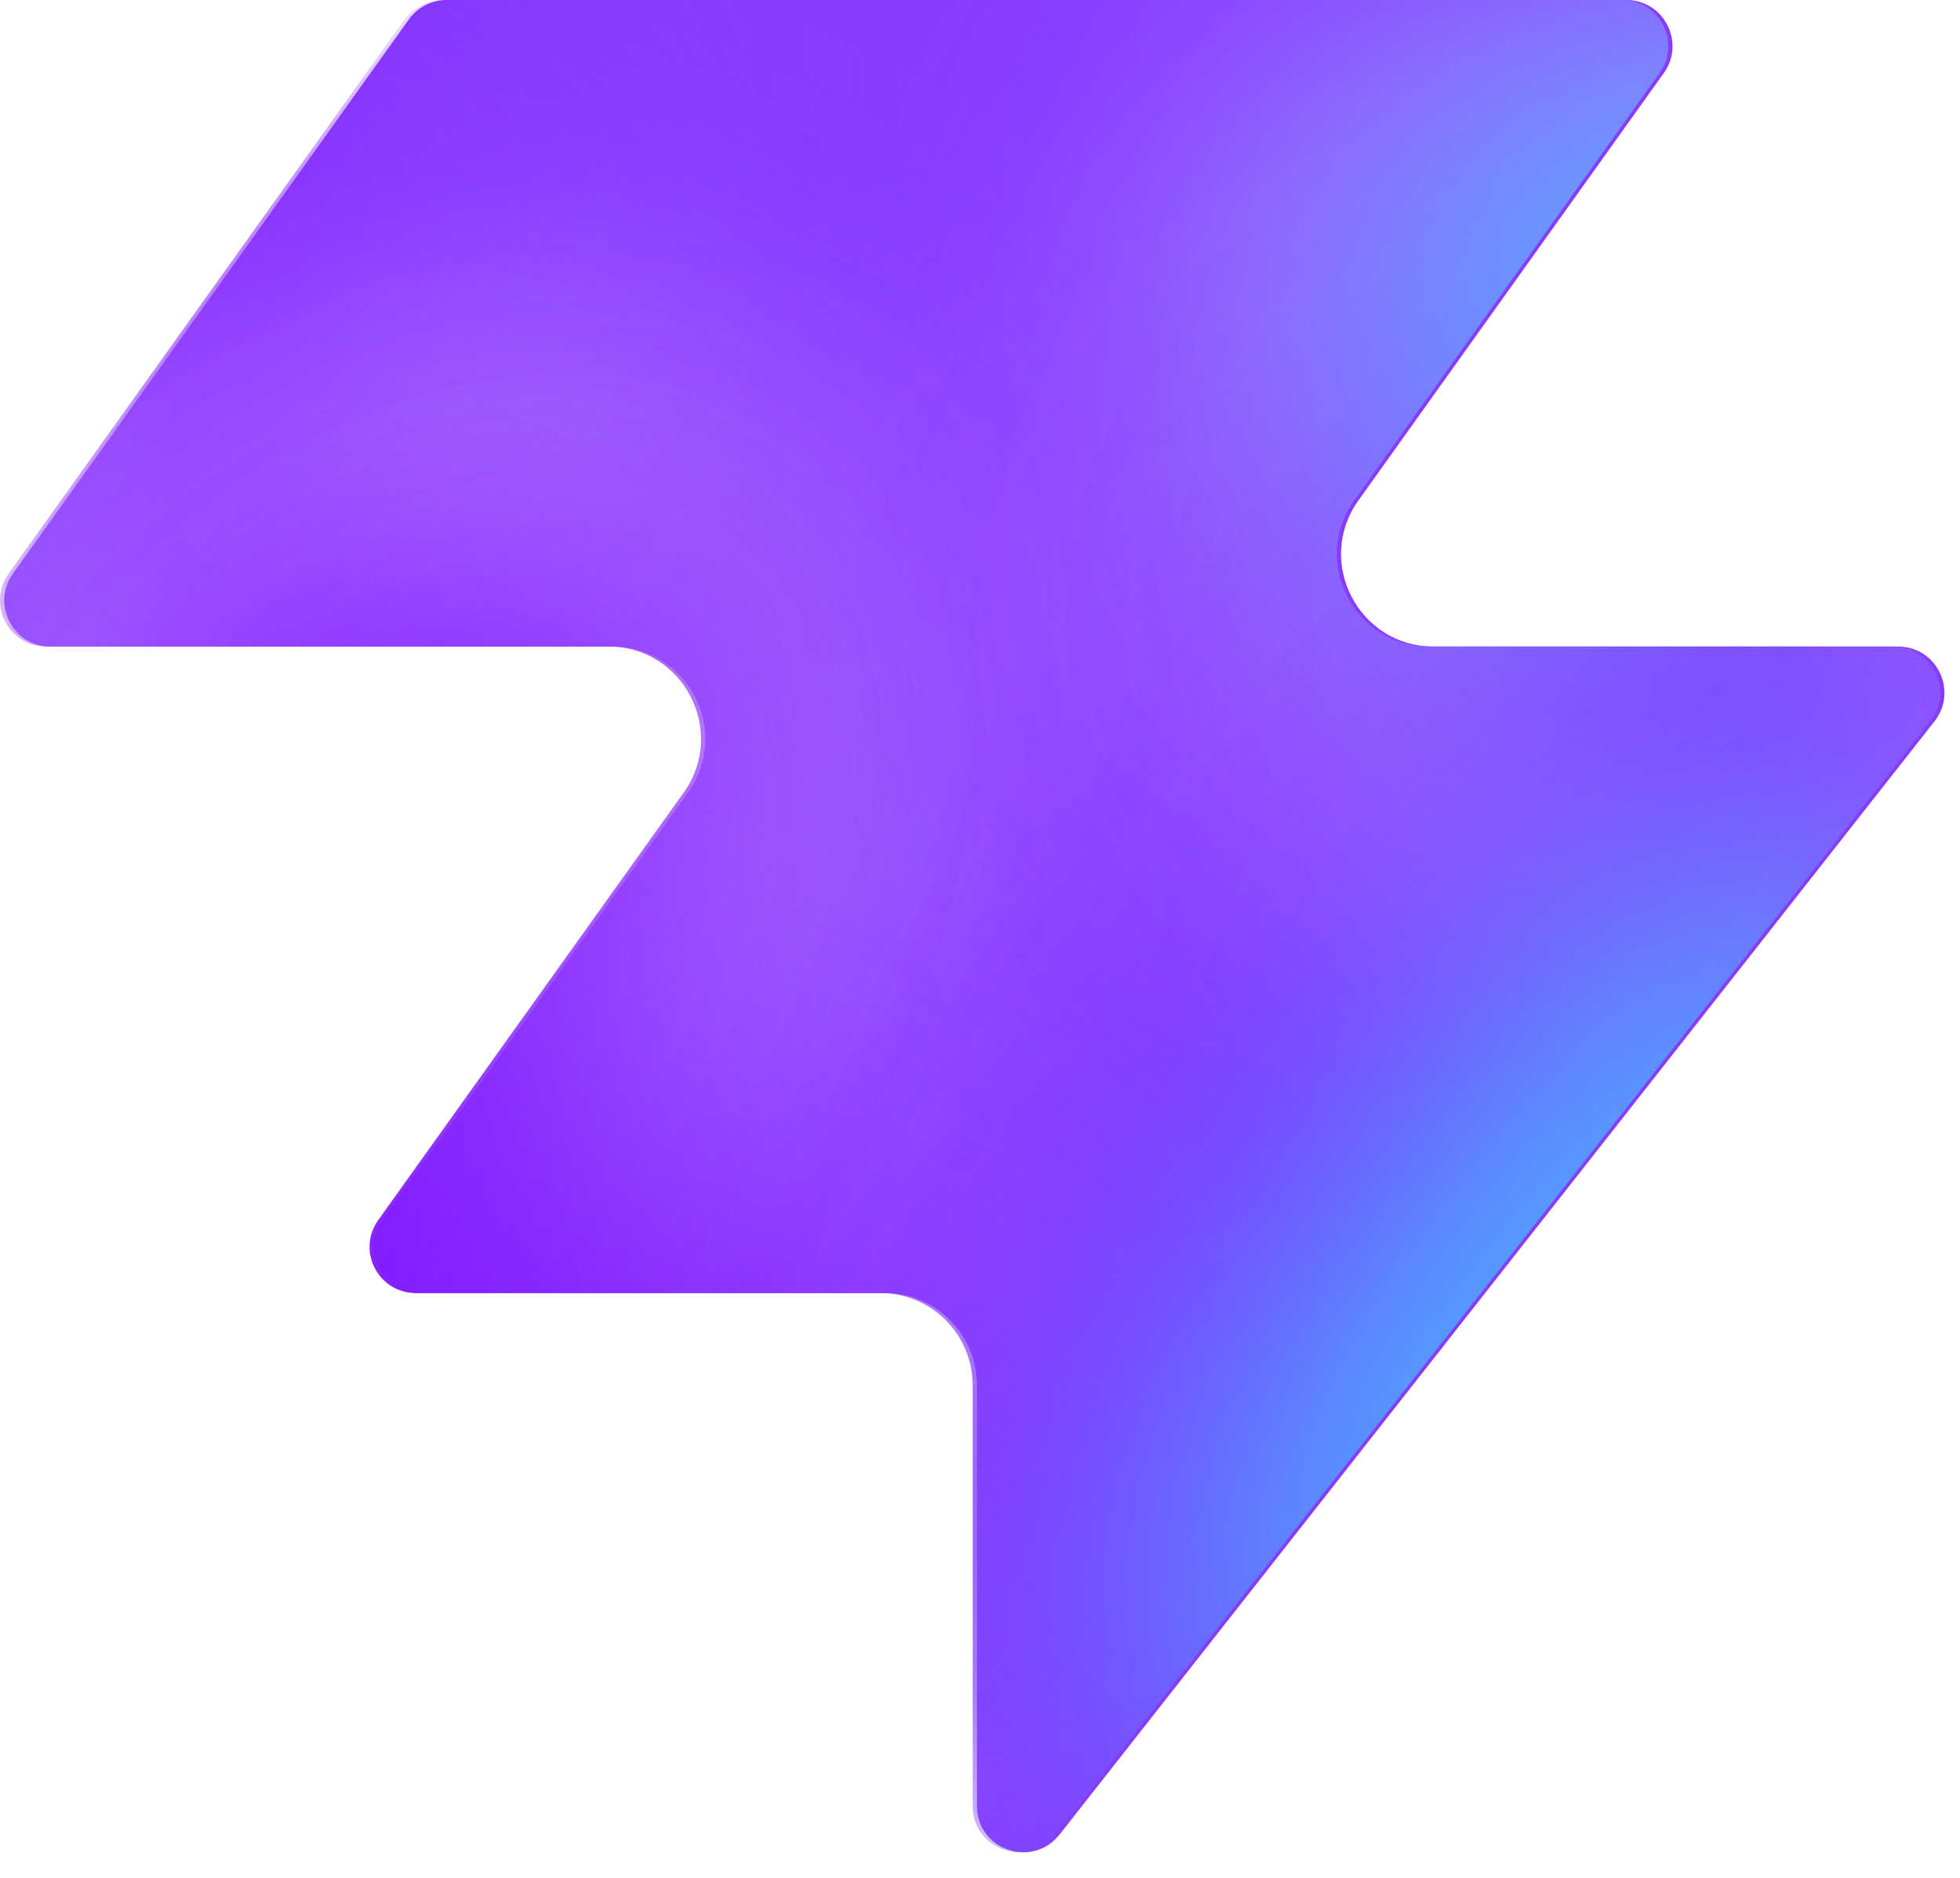
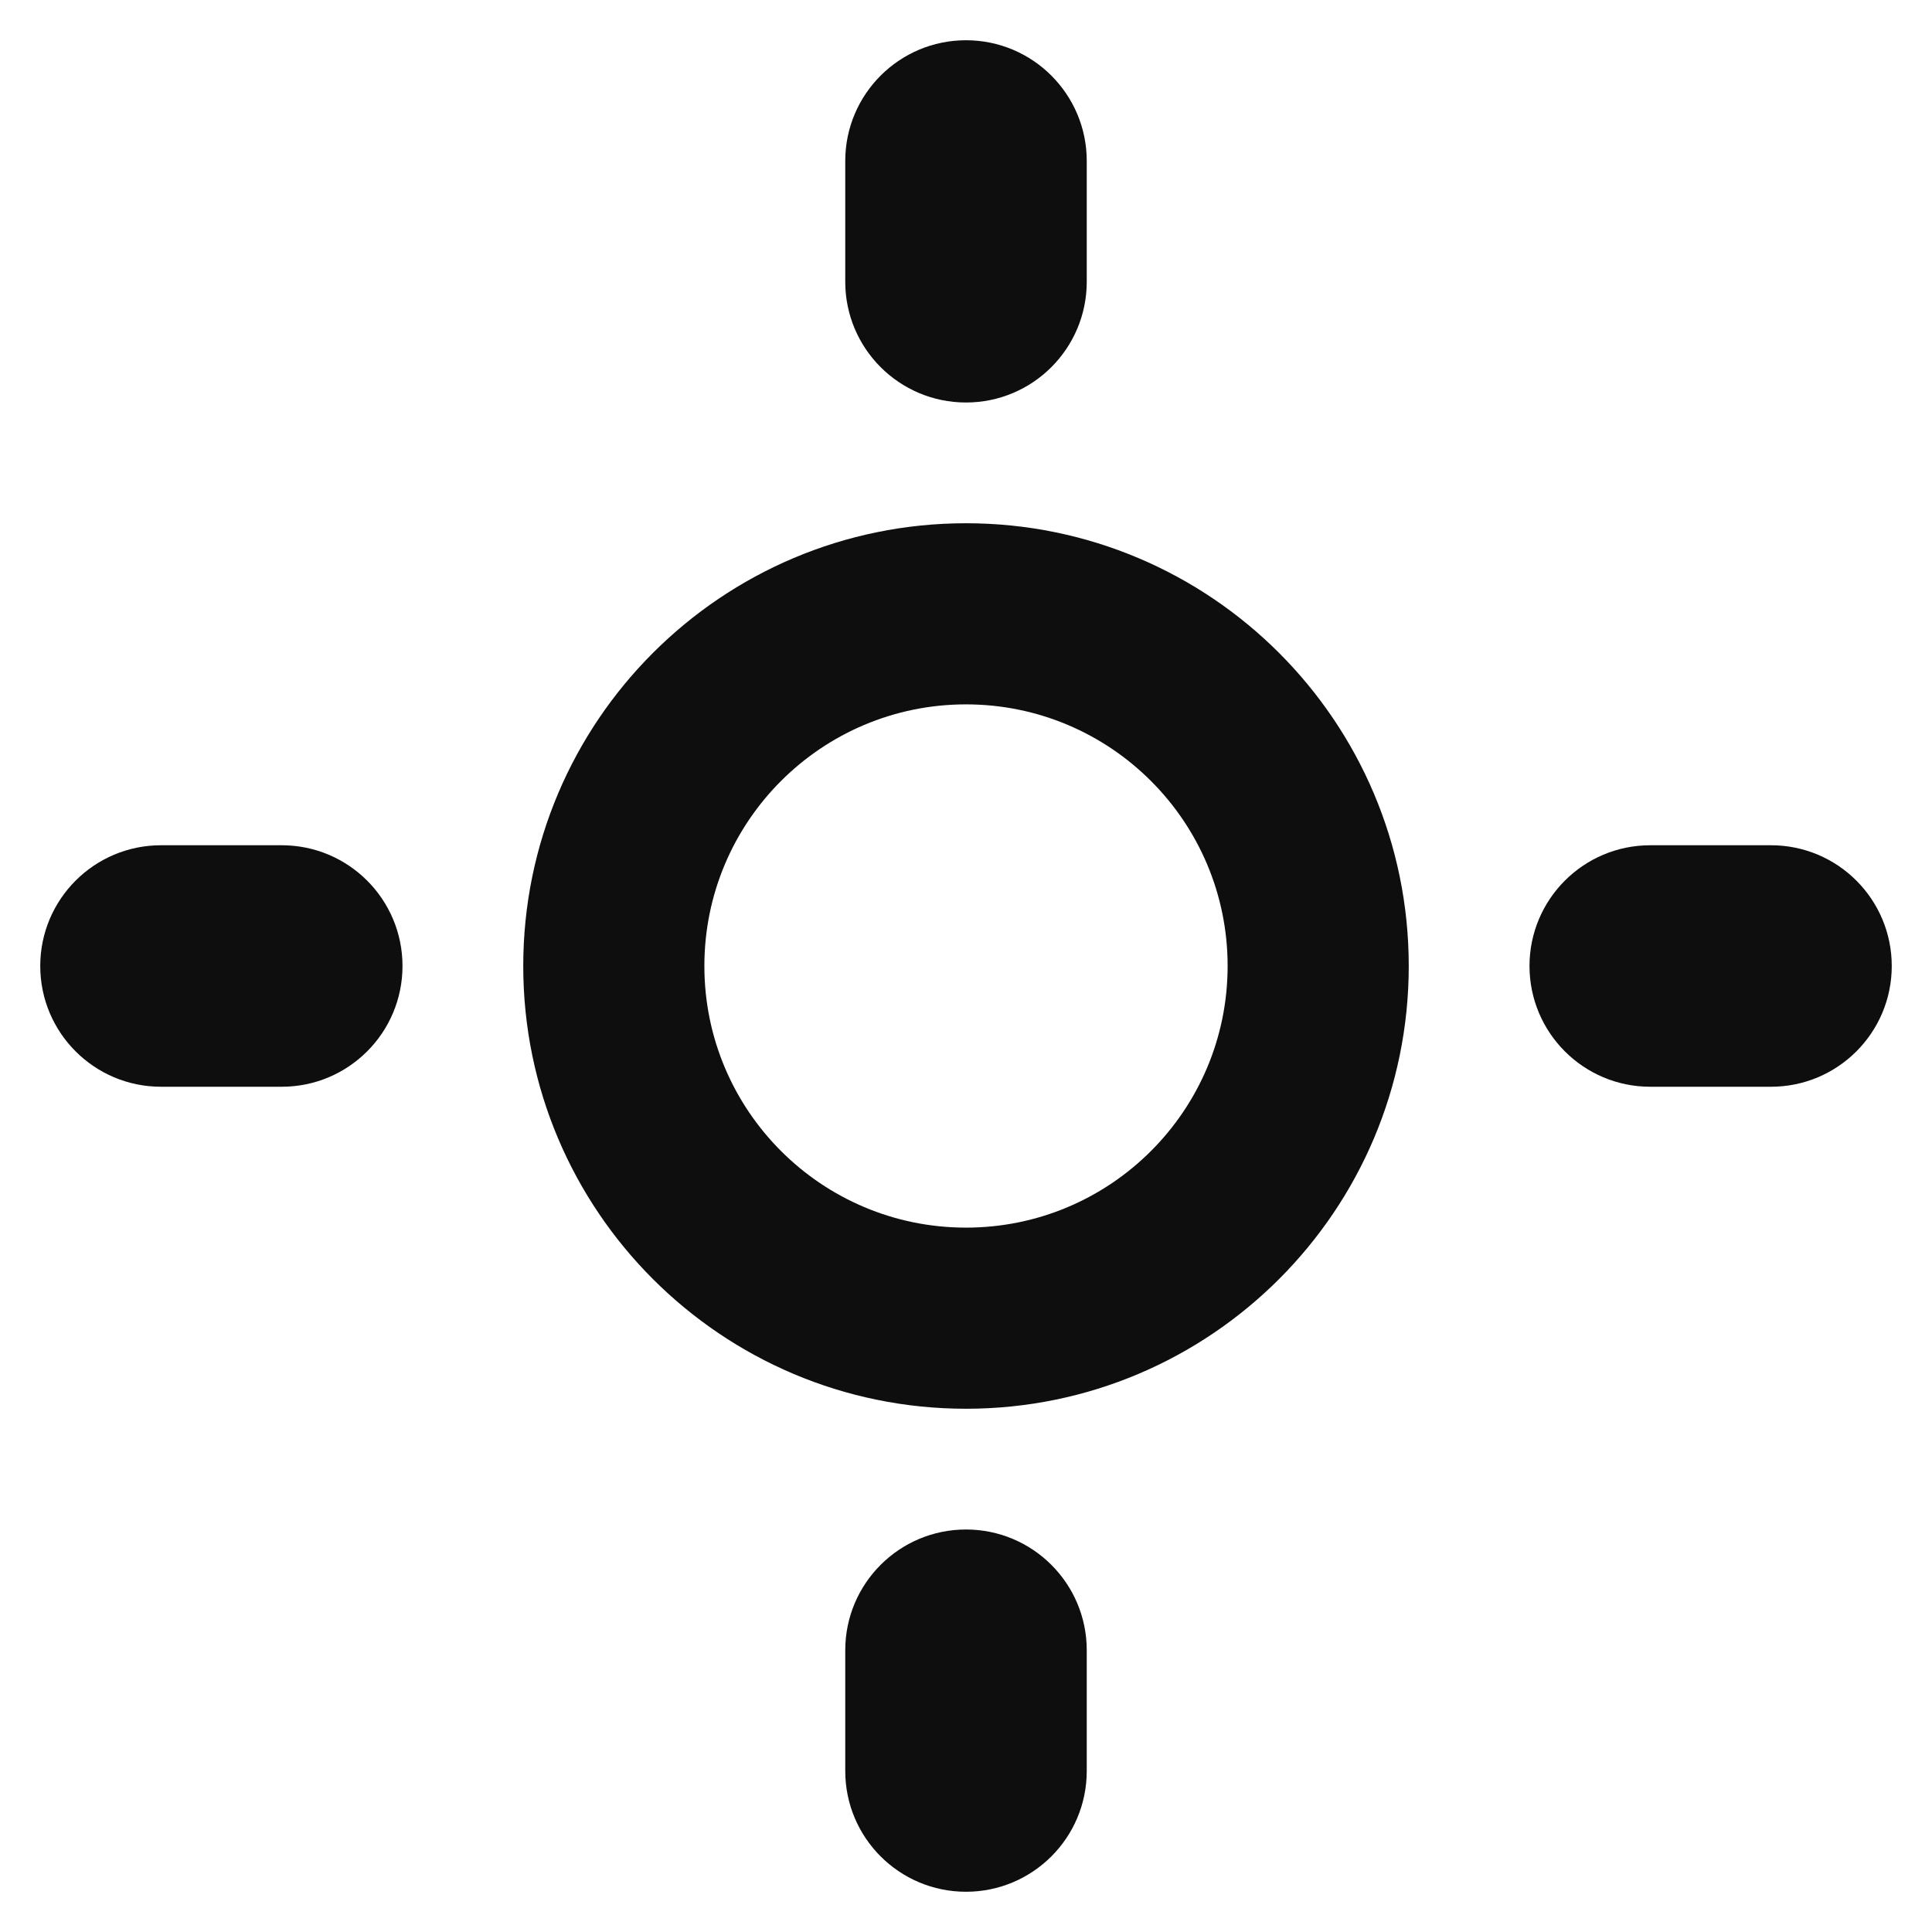
- <svg xmlns="http://www.w3.org/2000/svg" width="48" height="46" fill="none" viewBox="0 0 48 46">
-   <path fill="#863bff" d="M25.946 44.938c-.664.845-2.021.375-2.021-.698V33.937a2.26 2.26 0 0 0-2.262-2.262H10.287c-.92 0-1.456-1.04-.92-1.788l7.48-10.471c1.07-1.497 0-3.578-1.842-3.578H1.237c-.92 0-1.456-1.04-.92-1.788L10.013.474c.214-.297.556-.474.92-.474h28.894c.92 0 1.456 1.04.92 1.788l-7.48 10.471c-1.07 1.498 0 3.579 1.842 3.579h11.377c.943 0 1.473 1.088.89 1.83L25.947 44.94z" style="fill:#863bff;fill:color(display-p3 .525 .23 1);fill-opacity:1" />
-   <mask id="a" width="48" height="46" x="0" y="0" maskUnits="userSpaceOnUse" style="mask-type:alpha">
-     <path fill="#000" d="M25.842 44.938c-.664.844-2.021.375-2.021-.698V33.937a2.26 2.26 0 0 0-2.262-2.262H10.183c-.92 0-1.456-1.04-.92-1.788l7.48-10.471c1.07-1.498 0-3.579-1.842-3.579H1.133c-.92 0-1.456-1.04-.92-1.787L9.91.473c.214-.297.556-.474.92-.474h28.894c.92 0 1.456 1.04.92 1.788l-7.48 10.471c-1.07 1.498 0 3.578 1.842 3.578h11.377c.943 0 1.473 1.088.89 1.832L25.843 44.94z" style="fill:#000;fill-opacity:1" />
-   </mask>
-   <g mask="url(#a)">
-     <g filter="url(#b)">
-       <ellipse cx="5.508" cy="14.704" fill="#ede6ff" rx="5.508" ry="14.704" style="fill:#ede6ff;fill:color(display-p3 .927 .903 1);fill-opacity:1" transform="matrix(.00324 1 1 -.00324 -4.47 31.516)" />
-     </g>
-     <g filter="url(#c)">
-       <ellipse cx="10.399" cy="29.851" fill="#ede6ff" rx="10.399" ry="29.851" style="fill:#ede6ff;fill:color(display-p3 .927 .903 1);fill-opacity:1" transform="matrix(.00324 1 1 -.00324 -39.328 7.883)" />
-     </g>
-     <g filter="url(#d)">
-       <ellipse cx="5.508" cy="30.487" fill="#7e14ff" rx="5.508" ry="30.487" style="fill:#7e14ff;fill:color(display-p3 .492 .077 1);fill-opacity:1" transform="rotate(89.814 -25.913 -14.639)scale(1 -1)" />
-     </g>
-     <g filter="url(#e)">
-       <ellipse cx="5.508" cy="30.599" fill="#7e14ff" rx="5.508" ry="30.599" style="fill:#7e14ff;fill:color(display-p3 .492 .077 1);fill-opacity:1" transform="rotate(89.814 -32.644 -3.334)scale(1 -1)" />
-     </g>
-     <g filter="url(#f)">
-       <ellipse cx="5.508" cy="30.599" fill="#7e14ff" rx="5.508" ry="30.599" style="fill:#7e14ff;fill:color(display-p3 .492 .077 1);fill-opacity:1" transform="matrix(.00324 1 1 -.00324 -34.34 30.47)" />
-     </g>
-     <g filter="url(#g)">
-       <ellipse cx="14.072" cy="22.078" fill="#ede6ff" rx="14.072" ry="22.078" style="fill:#ede6ff;fill:color(display-p3 .927 .903 1);fill-opacity:1" transform="rotate(93.35 24.506 48.493)scale(-1 1)" />
-     </g>
-     <g filter="url(#h)">
-       <ellipse cx="3.47" cy="21.501" fill="#7e14ff" rx="3.47" ry="21.501" style="fill:#7e14ff;fill:color(display-p3 .492 .077 1);fill-opacity:1" transform="rotate(89.009 28.708 47.59)scale(-1 1)" />
-     </g>
-     <g filter="url(#i)">
-       <ellipse cx="3.47" cy="21.501" fill="#7e14ff" rx="3.47" ry="21.501" style="fill:#7e14ff;fill:color(display-p3 .492 .077 1);fill-opacity:1" transform="rotate(89.009 28.708 47.59)scale(-1 1)" />
-     </g>
-     <g filter="url(#j)">
-       <ellipse cx=".387" cy="8.972" fill="#7e14ff" rx="4.407" ry="29.108" style="fill:#7e14ff;fill:color(display-p3 .492 .077 1);fill-opacity:1" transform="rotate(39.51 .387 8.972)" />
-     </g>
-     <g filter="url(#k)">
-       <ellipse cx="47.523" cy="-6.092" fill="#7e14ff" rx="4.407" ry="29.108" style="fill:#7e14ff;fill:color(display-p3 .492 .077 1);fill-opacity:1" transform="rotate(37.892 47.523 -6.092)" />
-     </g>
-     <g filter="url(#l)">
-       <ellipse cx="41.412" cy="6.333" fill="#47bfff" rx="5.971" ry="9.665" style="fill:#47bfff;fill:color(display-p3 .28 .748 1);fill-opacity:1" transform="rotate(37.892 41.412 6.333)" />
-     </g>
-     <g filter="url(#m)">
-       <ellipse cx="-1.879" cy="38.332" fill="#7e14ff" rx="4.407" ry="29.108" style="fill:#7e14ff;fill:color(display-p3 .492 .077 1);fill-opacity:1" transform="rotate(37.892 -1.88 38.332)" />
-     </g>
-     <g filter="url(#n)">
-       <ellipse cx="-1.879" cy="38.332" fill="#7e14ff" rx="4.407" ry="29.108" style="fill:#7e14ff;fill:color(display-p3 .492 .077 1);fill-opacity:1" transform="rotate(37.892 -1.88 38.332)" />
-     </g>
-     <g filter="url(#o)">
-       <ellipse cx="35.651" cy="29.907" fill="#7e14ff" rx="4.407" ry="29.108" style="fill:#7e14ff;fill:color(display-p3 .492 .077 1);fill-opacity:1" transform="rotate(37.892 35.651 29.907)" />
-     </g>
-     <g filter="url(#p)">
-       <ellipse cx="38.418" cy="32.4" fill="#47bfff" rx="5.971" ry="15.297" style="fill:#47bfff;fill:color(display-p3 .28 .748 1);fill-opacity:1" transform="rotate(37.892 38.418 32.4)" />
-     </g>
-   </g>
-   <defs>
-     <filter id="b" width="60.045" height="41.654" x="-19.77" y="16.149" color-interpolation-filters="sRGB" filterUnits="userSpaceOnUse">
-       <feFlood flood-opacity="0" result="BackgroundImageFix" />
-       <feBlend in="SourceGraphic" in2="BackgroundImageFix" result="shape" />
-       <feGaussianBlur result="effect1_foregroundBlur_2002_17158" stdDeviation="7.659" />
-     </filter>
-     <filter id="c" width="90.34" height="51.437" x="-54.613" y="-7.533" color-interpolation-filters="sRGB" filterUnits="userSpaceOnUse">
-       <feFlood flood-opacity="0" result="BackgroundImageFix" />
-       <feBlend in="SourceGraphic" in2="BackgroundImageFix" result="shape" />
-       <feGaussianBlur result="effect1_foregroundBlur_2002_17158" stdDeviation="7.659" />
-     </filter>
-     <filter id="d" width="79.355" height="29.4" x="-49.64" y="2.03" color-interpolation-filters="sRGB" filterUnits="userSpaceOnUse">
-       <feFlood flood-opacity="0" result="BackgroundImageFix" />
-       <feBlend in="SourceGraphic" in2="BackgroundImageFix" result="shape" />
-       <feGaussianBlur result="effect1_foregroundBlur_2002_17158" stdDeviation="4.596" />
-     </filter>
-     <filter id="e" width="79.579" height="29.4" x="-45.045" y="20.029" color-interpolation-filters="sRGB" filterUnits="userSpaceOnUse">
-       <feFlood flood-opacity="0" result="BackgroundImageFix" />
-       <feBlend in="SourceGraphic" in2="BackgroundImageFix" result="shape" />
-       <feGaussianBlur result="effect1_foregroundBlur_2002_17158" stdDeviation="4.596" />
-     </filter>
-     <filter id="f" width="79.579" height="29.4" x="-43.513" y="21.178" color-interpolation-filters="sRGB" filterUnits="userSpaceOnUse">
-       <feFlood flood-opacity="0" result="BackgroundImageFix" />
-       <feBlend in="SourceGraphic" in2="BackgroundImageFix" result="shape" />
-       <feGaussianBlur result="effect1_foregroundBlur_2002_17158" stdDeviation="4.596" />
-     </filter>
-     <filter id="g" width="74.749" height="58.852" x="15.756" y="-17.901" color-interpolation-filters="sRGB" filterUnits="userSpaceOnUse">
-       <feFlood flood-opacity="0" result="BackgroundImageFix" />
-       <feBlend in="SourceGraphic" in2="BackgroundImageFix" result="shape" />
-       <feGaussianBlur result="effect1_foregroundBlur_2002_17158" stdDeviation="7.659" />
-     </filter>
-     <filter id="h" width="61.377" height="25.362" x="23.548" y="2.284" color-interpolation-filters="sRGB" filterUnits="userSpaceOnUse">
-       <feFlood flood-opacity="0" result="BackgroundImageFix" />
-       <feBlend in="SourceGraphic" in2="BackgroundImageFix" result="shape" />
-       <feGaussianBlur result="effect1_foregroundBlur_2002_17158" stdDeviation="4.596" />
-     </filter>
-     <filter id="i" width="61.377" height="25.362" x="23.548" y="2.284" color-interpolation-filters="sRGB" filterUnits="userSpaceOnUse">
-       <feFlood flood-opacity="0" result="BackgroundImageFix" />
-       <feBlend in="SourceGraphic" in2="BackgroundImageFix" result="shape" />
-       <feGaussianBlur result="effect1_foregroundBlur_2002_17158" stdDeviation="4.596" />
-     </filter>
-     <filter id="j" width="56.045" height="63.649" x="-27.636" y="-22.853" color-interpolation-filters="sRGB" filterUnits="userSpaceOnUse">
-       <feFlood flood-opacity="0" result="BackgroundImageFix" />
-       <feBlend in="SourceGraphic" in2="BackgroundImageFix" result="shape" />
-       <feGaussianBlur result="effect1_foregroundBlur_2002_17158" stdDeviation="4.596" />
-     </filter>
-     <filter id="k" width="54.814" height="64.646" x="20.116" y="-38.415" color-interpolation-filters="sRGB" filterUnits="userSpaceOnUse">
-       <feFlood flood-opacity="0" result="BackgroundImageFix" />
-       <feBlend in="SourceGraphic" in2="BackgroundImageFix" result="shape" />
-       <feGaussianBlur result="effect1_foregroundBlur_2002_17158" stdDeviation="4.596" />
-     </filter>
-     <filter id="l" width="33.541" height="35.313" x="24.641" y="-11.323" color-interpolation-filters="sRGB" filterUnits="userSpaceOnUse">
-       <feFlood flood-opacity="0" result="BackgroundImageFix" />
-       <feBlend in="SourceGraphic" in2="BackgroundImageFix" result="shape" />
-       <feGaussianBlur result="effect1_foregroundBlur_2002_17158" stdDeviation="4.596" />
-     </filter>
-     <filter id="m" width="54.814" height="64.646" x="-29.286" y="6.009" color-interpolation-filters="sRGB" filterUnits="userSpaceOnUse">
-       <feFlood flood-opacity="0" result="BackgroundImageFix" />
-       <feBlend in="SourceGraphic" in2="BackgroundImageFix" result="shape" />
-       <feGaussianBlur result="effect1_foregroundBlur_2002_17158" stdDeviation="4.596" />
-     </filter>
-     <filter id="n" width="54.814" height="64.646" x="-29.286" y="6.009" color-interpolation-filters="sRGB" filterUnits="userSpaceOnUse">
-       <feFlood flood-opacity="0" result="BackgroundImageFix" />
-       <feBlend in="SourceGraphic" in2="BackgroundImageFix" result="shape" />
-       <feGaussianBlur result="effect1_foregroundBlur_2002_17158" stdDeviation="4.596" />
-     </filter>
-     <filter id="o" width="54.814" height="64.646" x="8.244" y="-2.416" color-interpolation-filters="sRGB" filterUnits="userSpaceOnUse">
-       <feFlood flood-opacity="0" result="BackgroundImageFix" />
-       <feBlend in="SourceGraphic" in2="BackgroundImageFix" result="shape" />
-       <feGaussianBlur result="effect1_foregroundBlur_2002_17158" stdDeviation="4.596" />
-     </filter>
-     <filter id="p" width="39.409" height="43.623" x="18.713" y="10.588" color-interpolation-filters="sRGB" filterUnits="userSpaceOnUse">
-       <feFlood flood-opacity="0" result="BackgroundImageFix" />
-       <feBlend in="SourceGraphic" in2="BackgroundImageFix" result="shape" />
-       <feGaussianBlur result="effect1_foregroundBlur_2002_17158" stdDeviation="4.596" />
-     </filter>
-   </defs>
+ <svg xmlns="http://www.w3.org/2000/svg" viewBox="0 0 48 48">
+   <path fill="#0f0e0e" fill-rule="evenodd" d="     M24 13a11 11 0 1 0 0 22 11 11 0 0 0 0-22z     M24 17.5a6.5 6.5 0 1 1 0 13 6.5 6.5 0 0 1 0-13z   " />
+   <rect fill="#0f0e0e" x="21" y="1" width="6" height="9" rx="3" />
+   <rect fill="#0f0e0e" x="21" y="38" width="6" height="9" rx="3" />
+   <rect fill="#0f0e0e" x="1" y="21" width="9" height="6" rx="3" />
+   <rect fill="#0f0e0e" x="38" y="21" width="9" height="6" rx="3" />
</svg>
